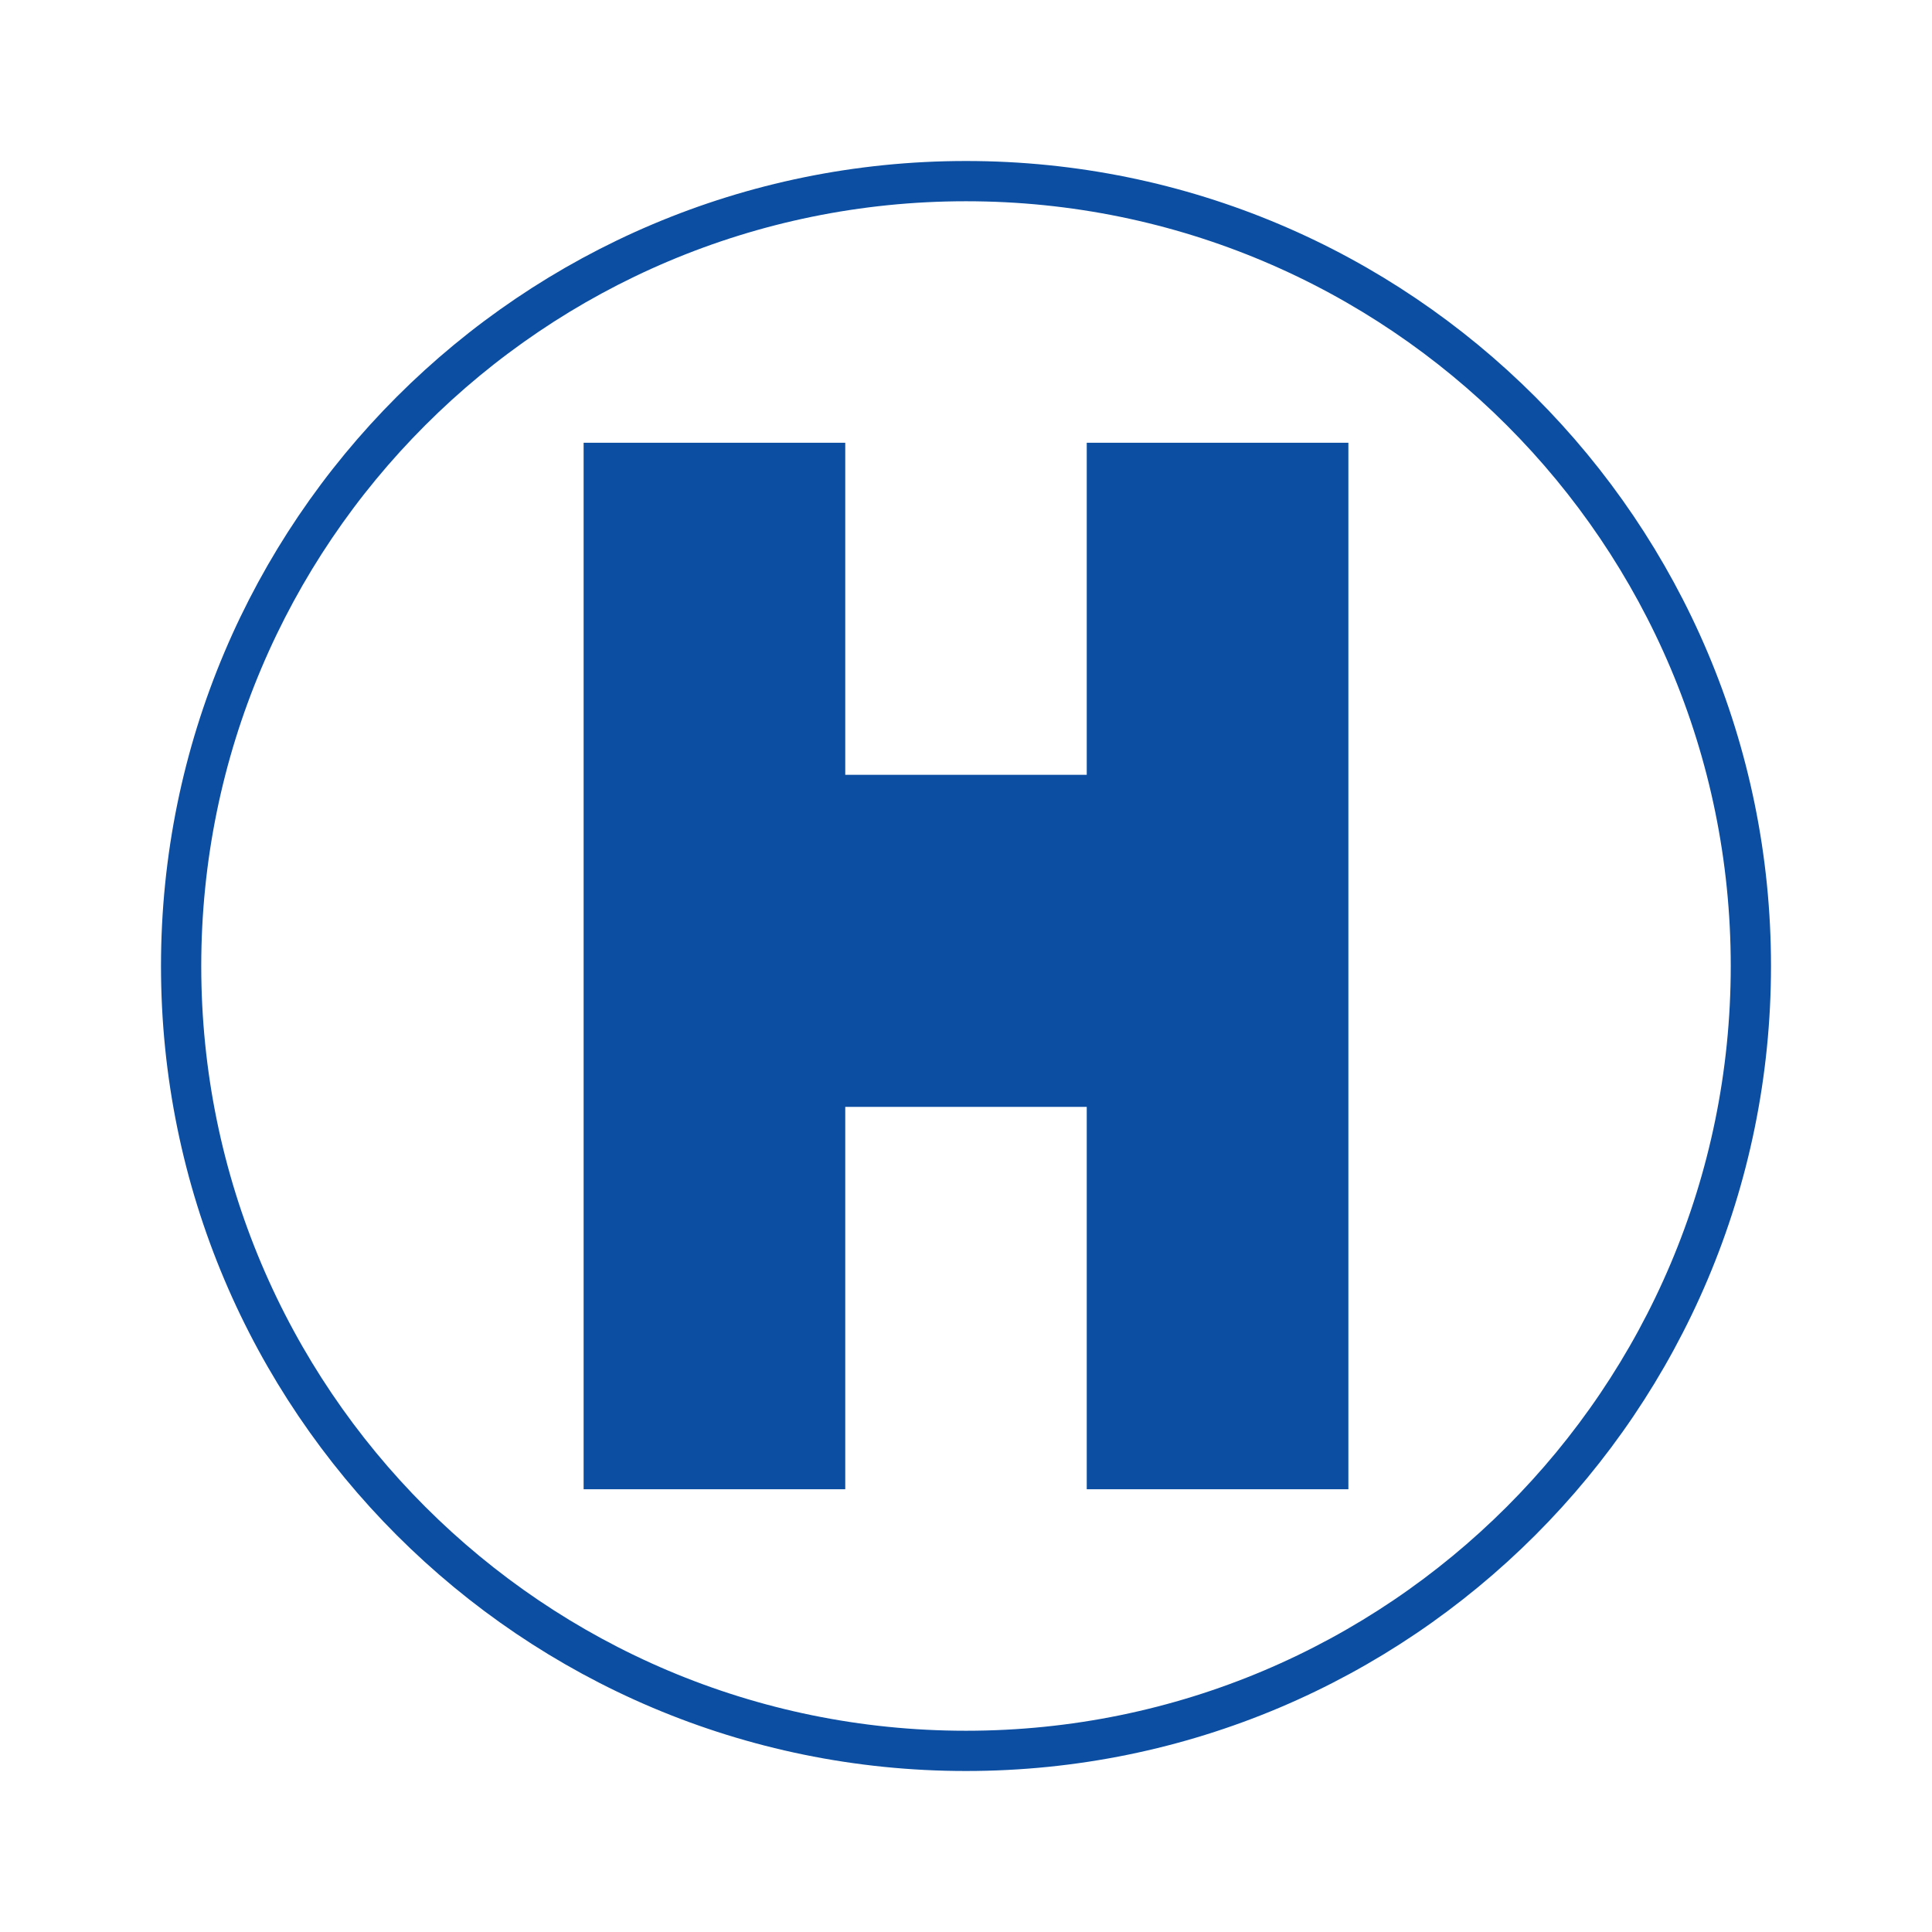
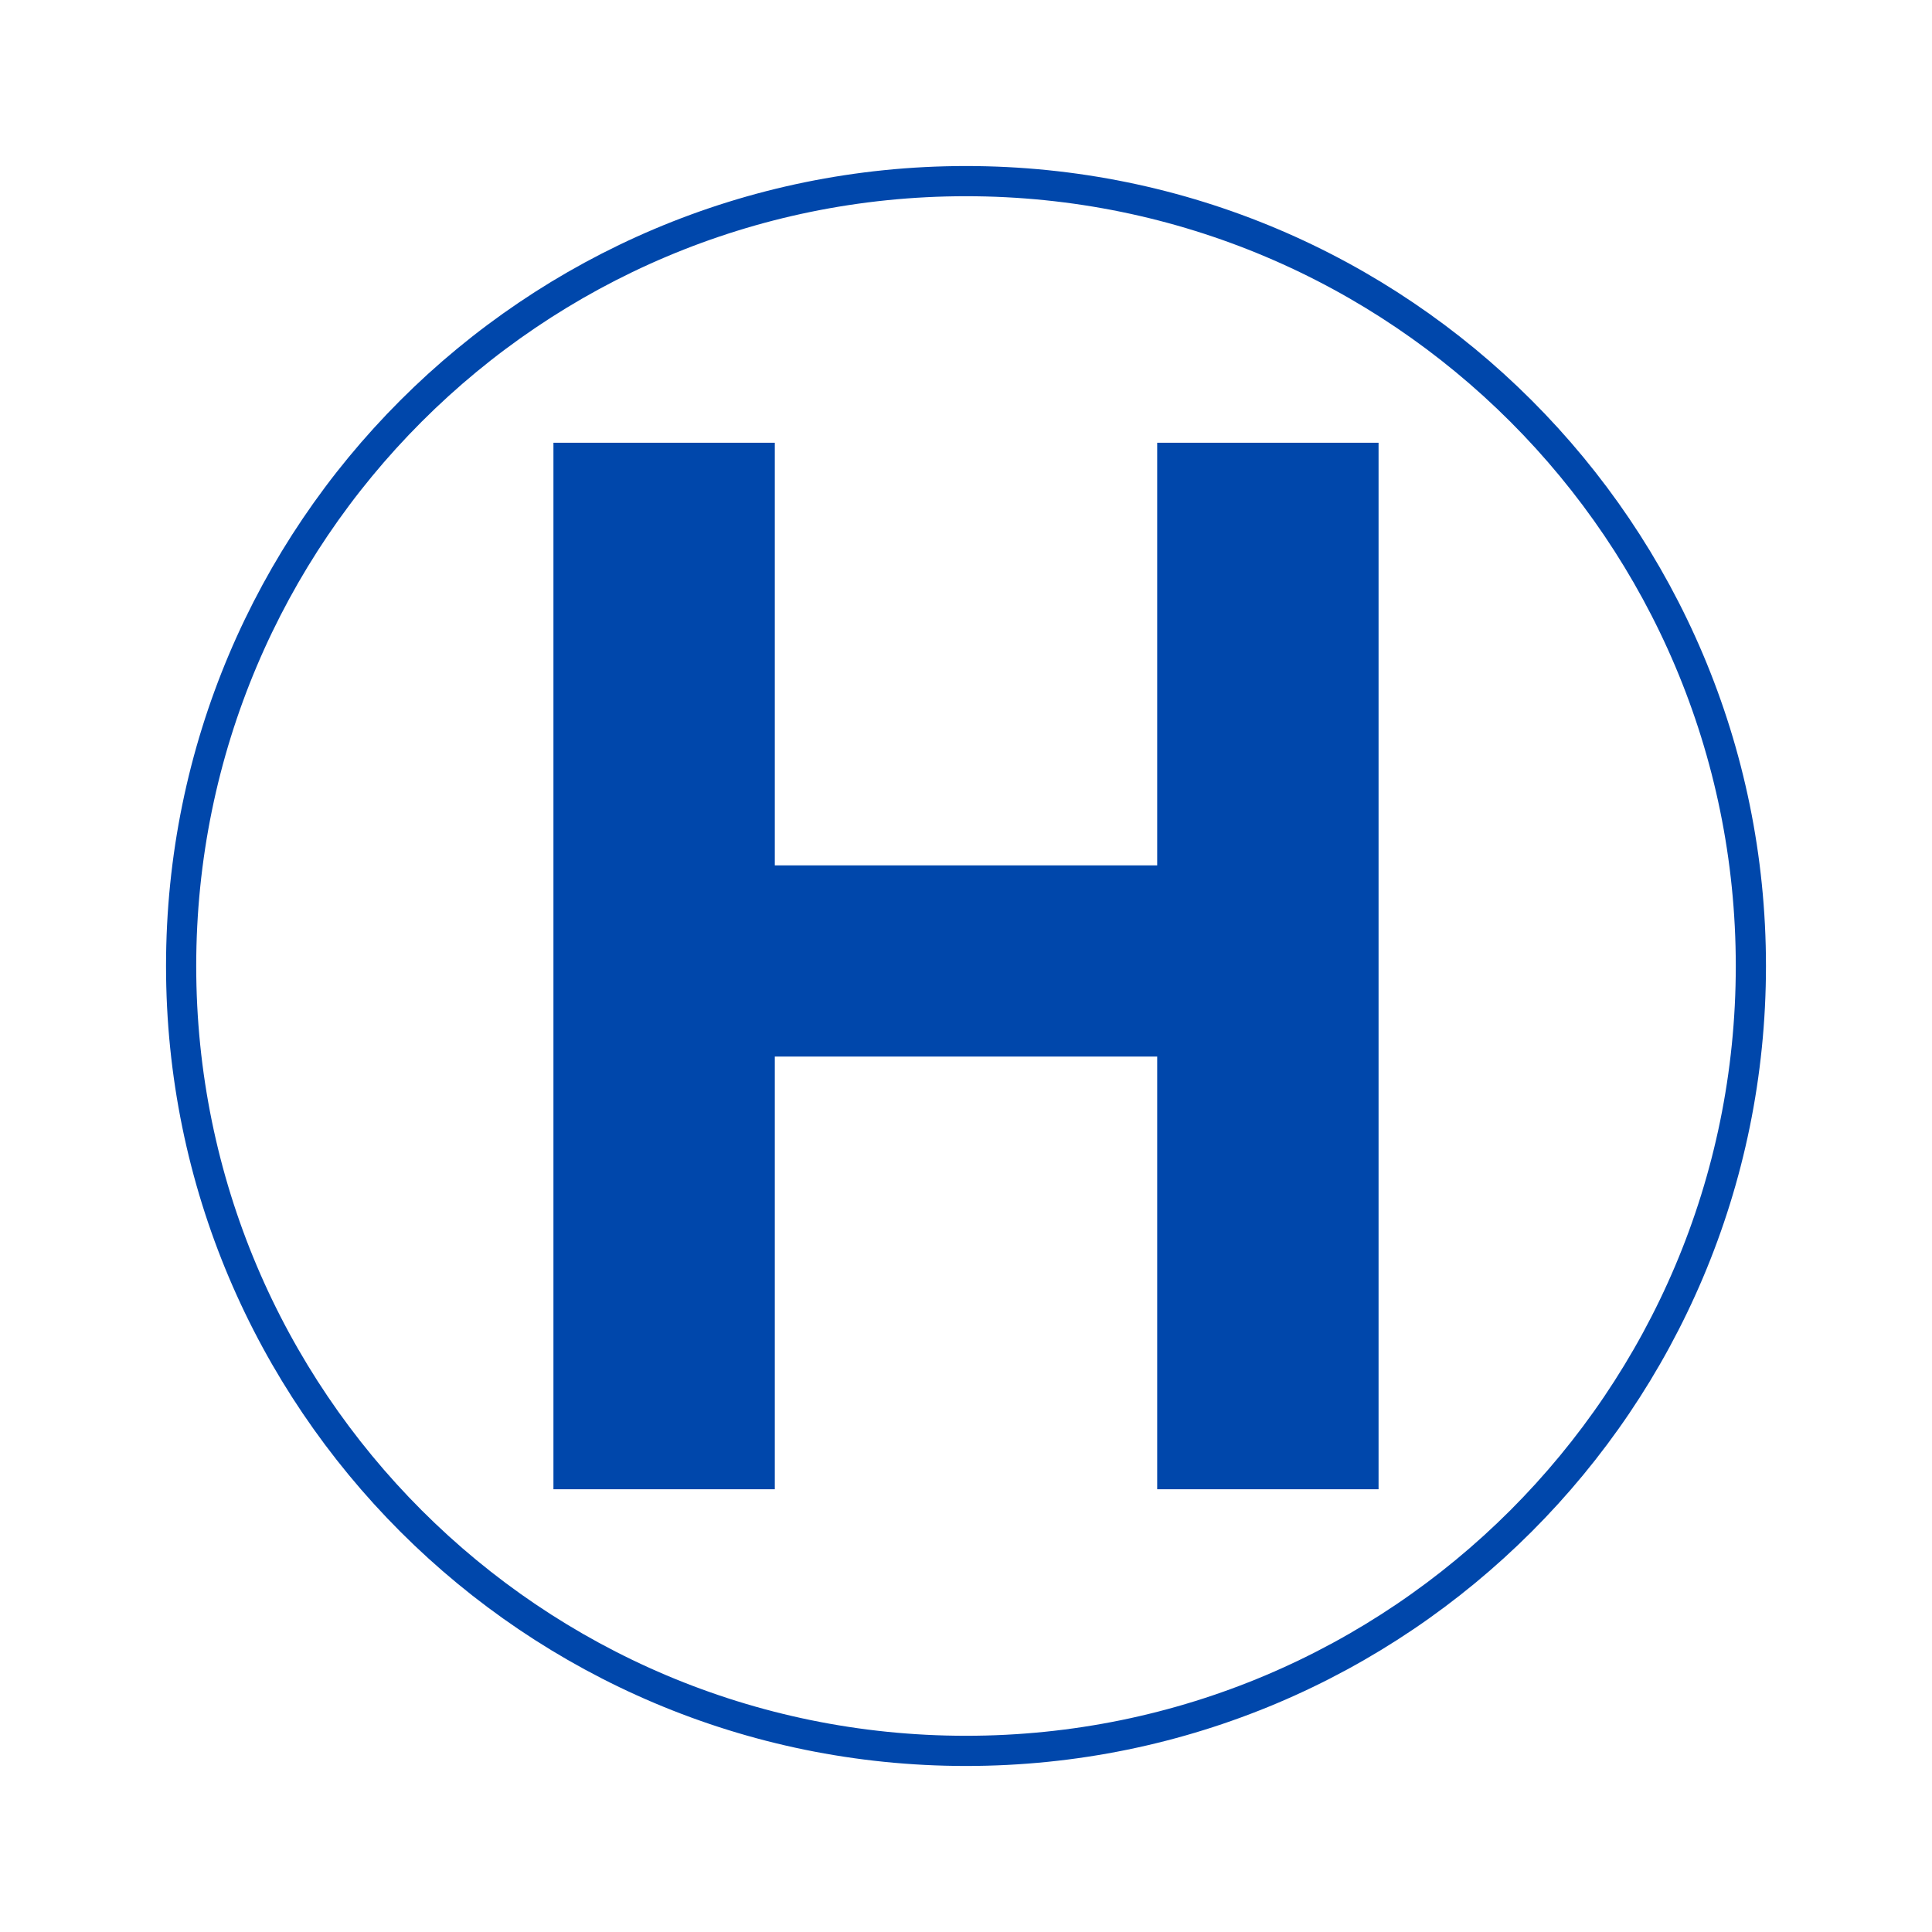
<svg xmlns="http://www.w3.org/2000/svg" viewBox="0 0 192 192" role="img" aria-label="Help Desk">
  <rect width="192" height="192" fill="#fff" />
-   <circle cx="96" cy="96" r="78" fill="none" stroke="#0B4EA2" stroke-width="4" />
-   <path fill="#0B4EA2" d="M58 44h26v33h24V44h26v104h-26v-38H84v38H58z" />
+   <circle cx="96" cy="96" r="78" fill="none" stroke="#0047AB" stroke-width="3" />
+   <path fill="#0047AB" d="M55 44h22v42h38V44h22v104h-22v-43H77v43H55z" />
</svg>
